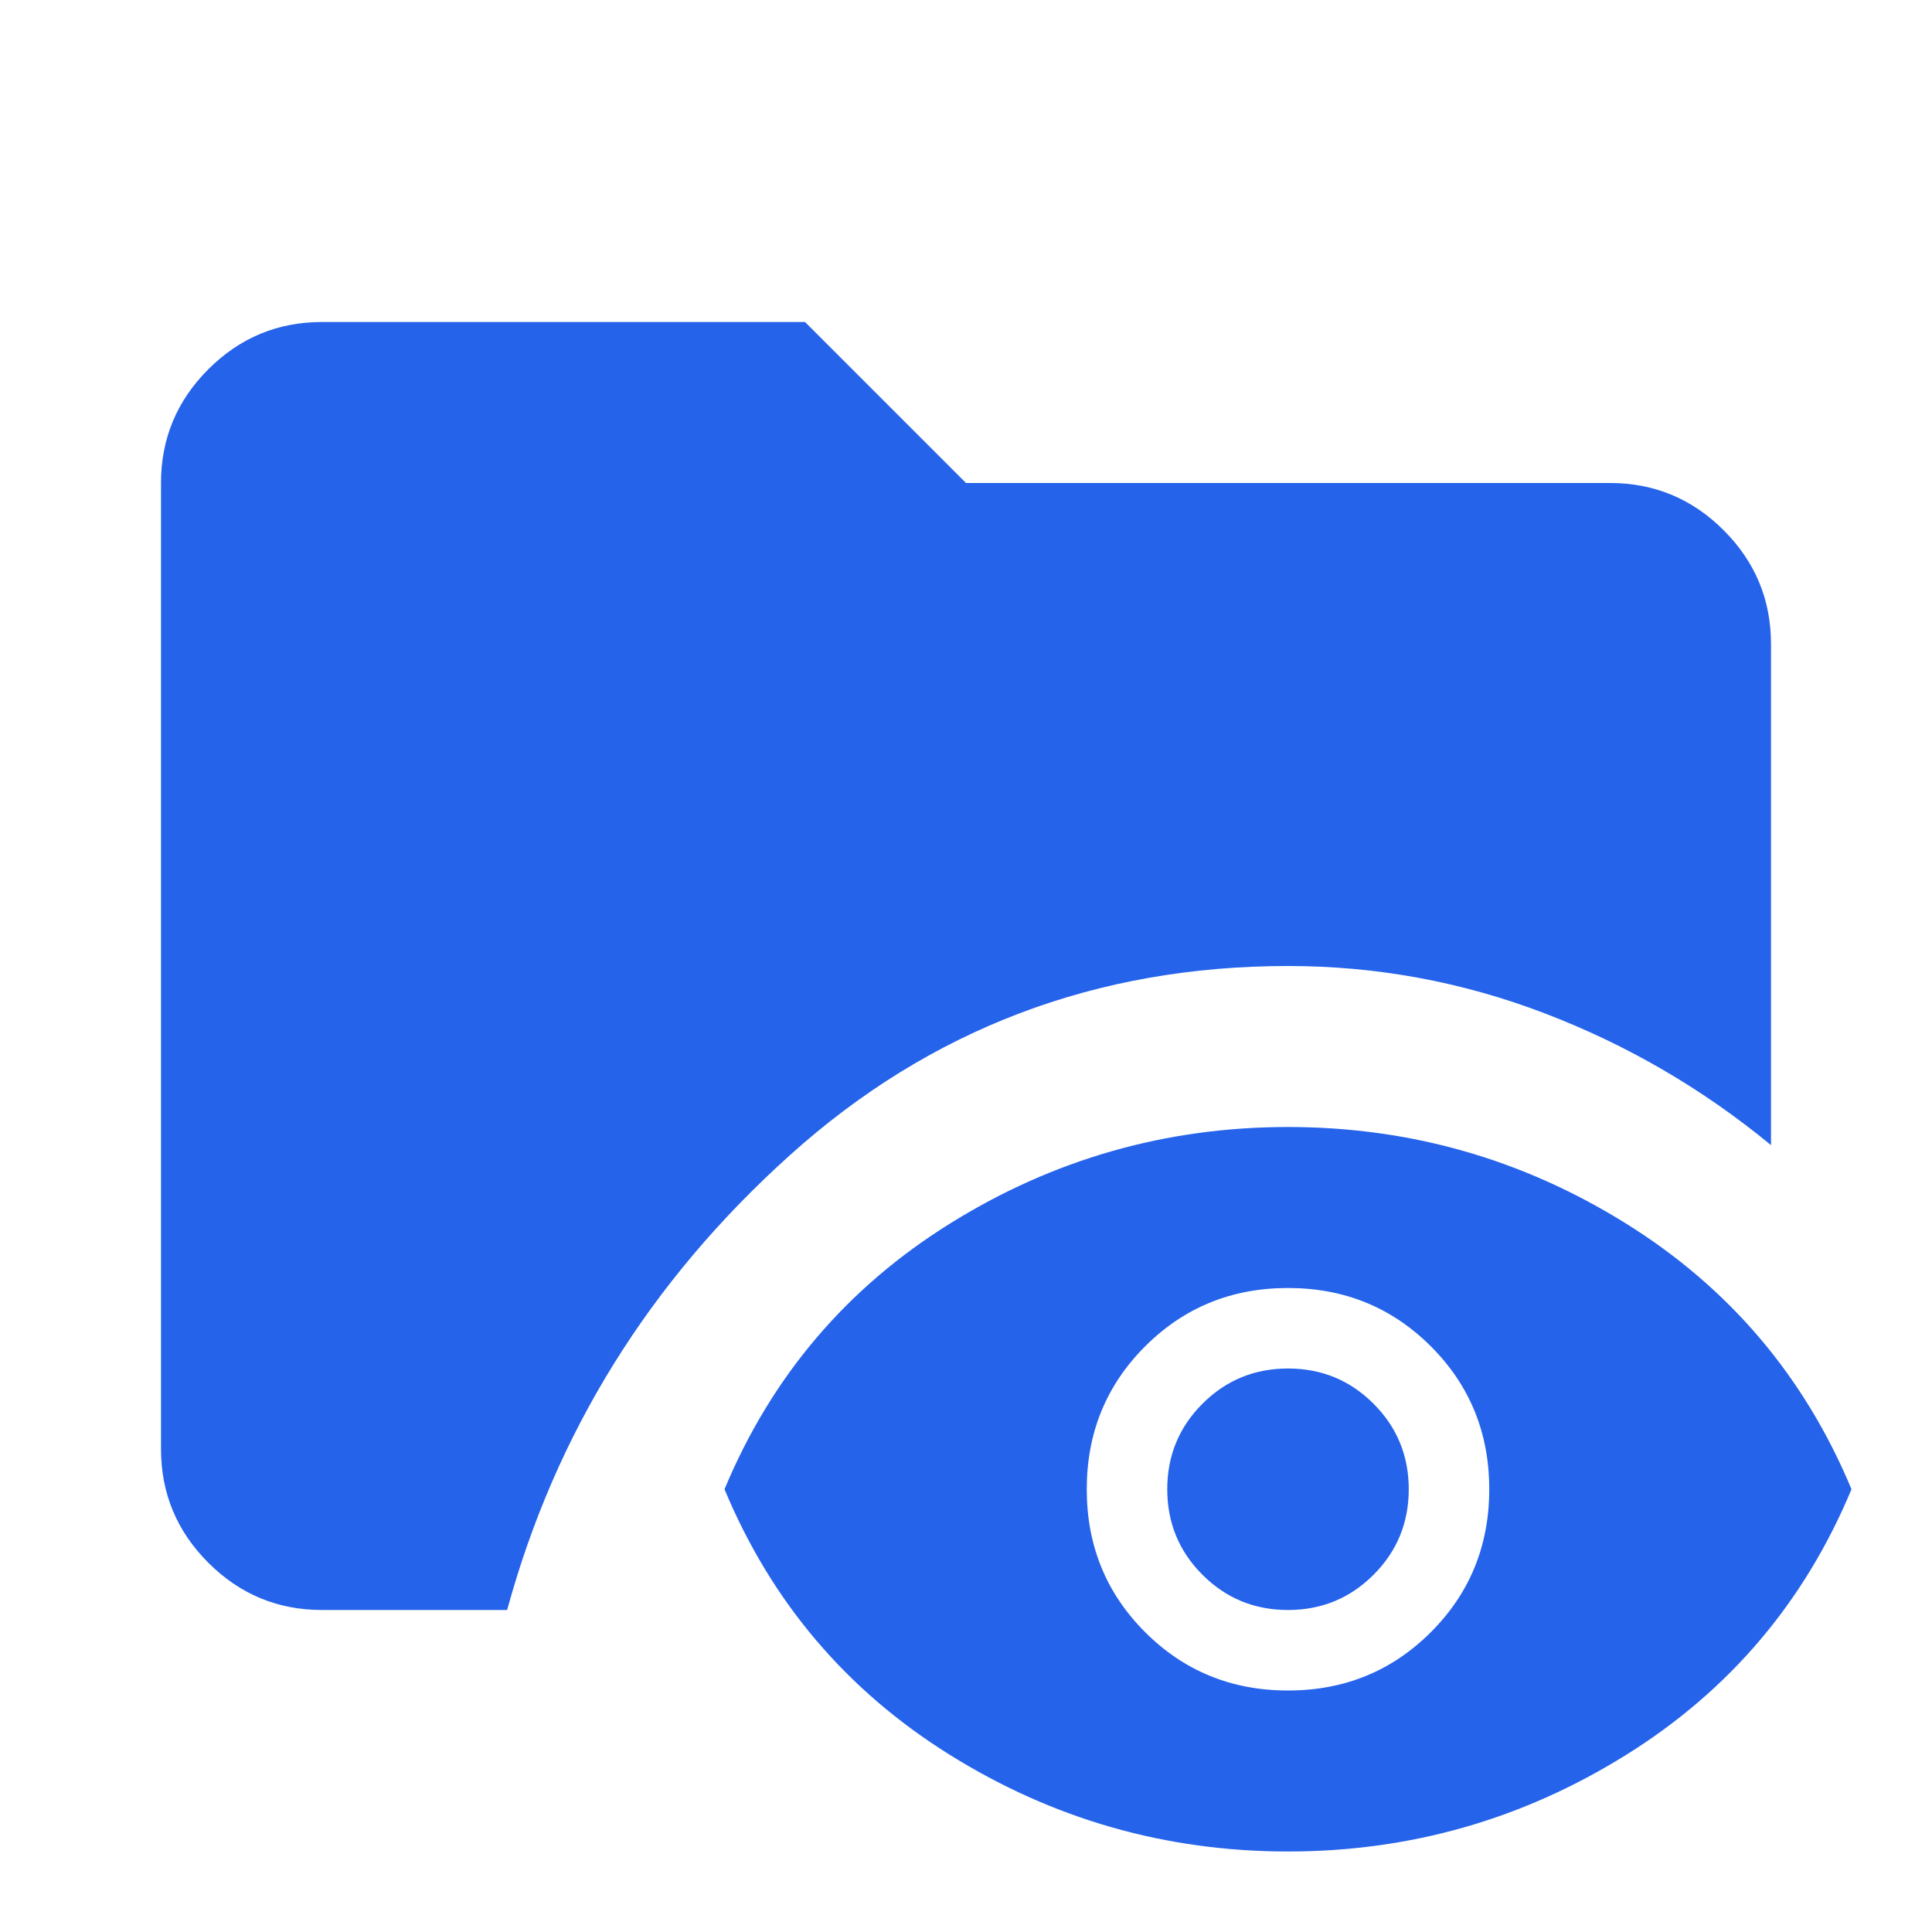
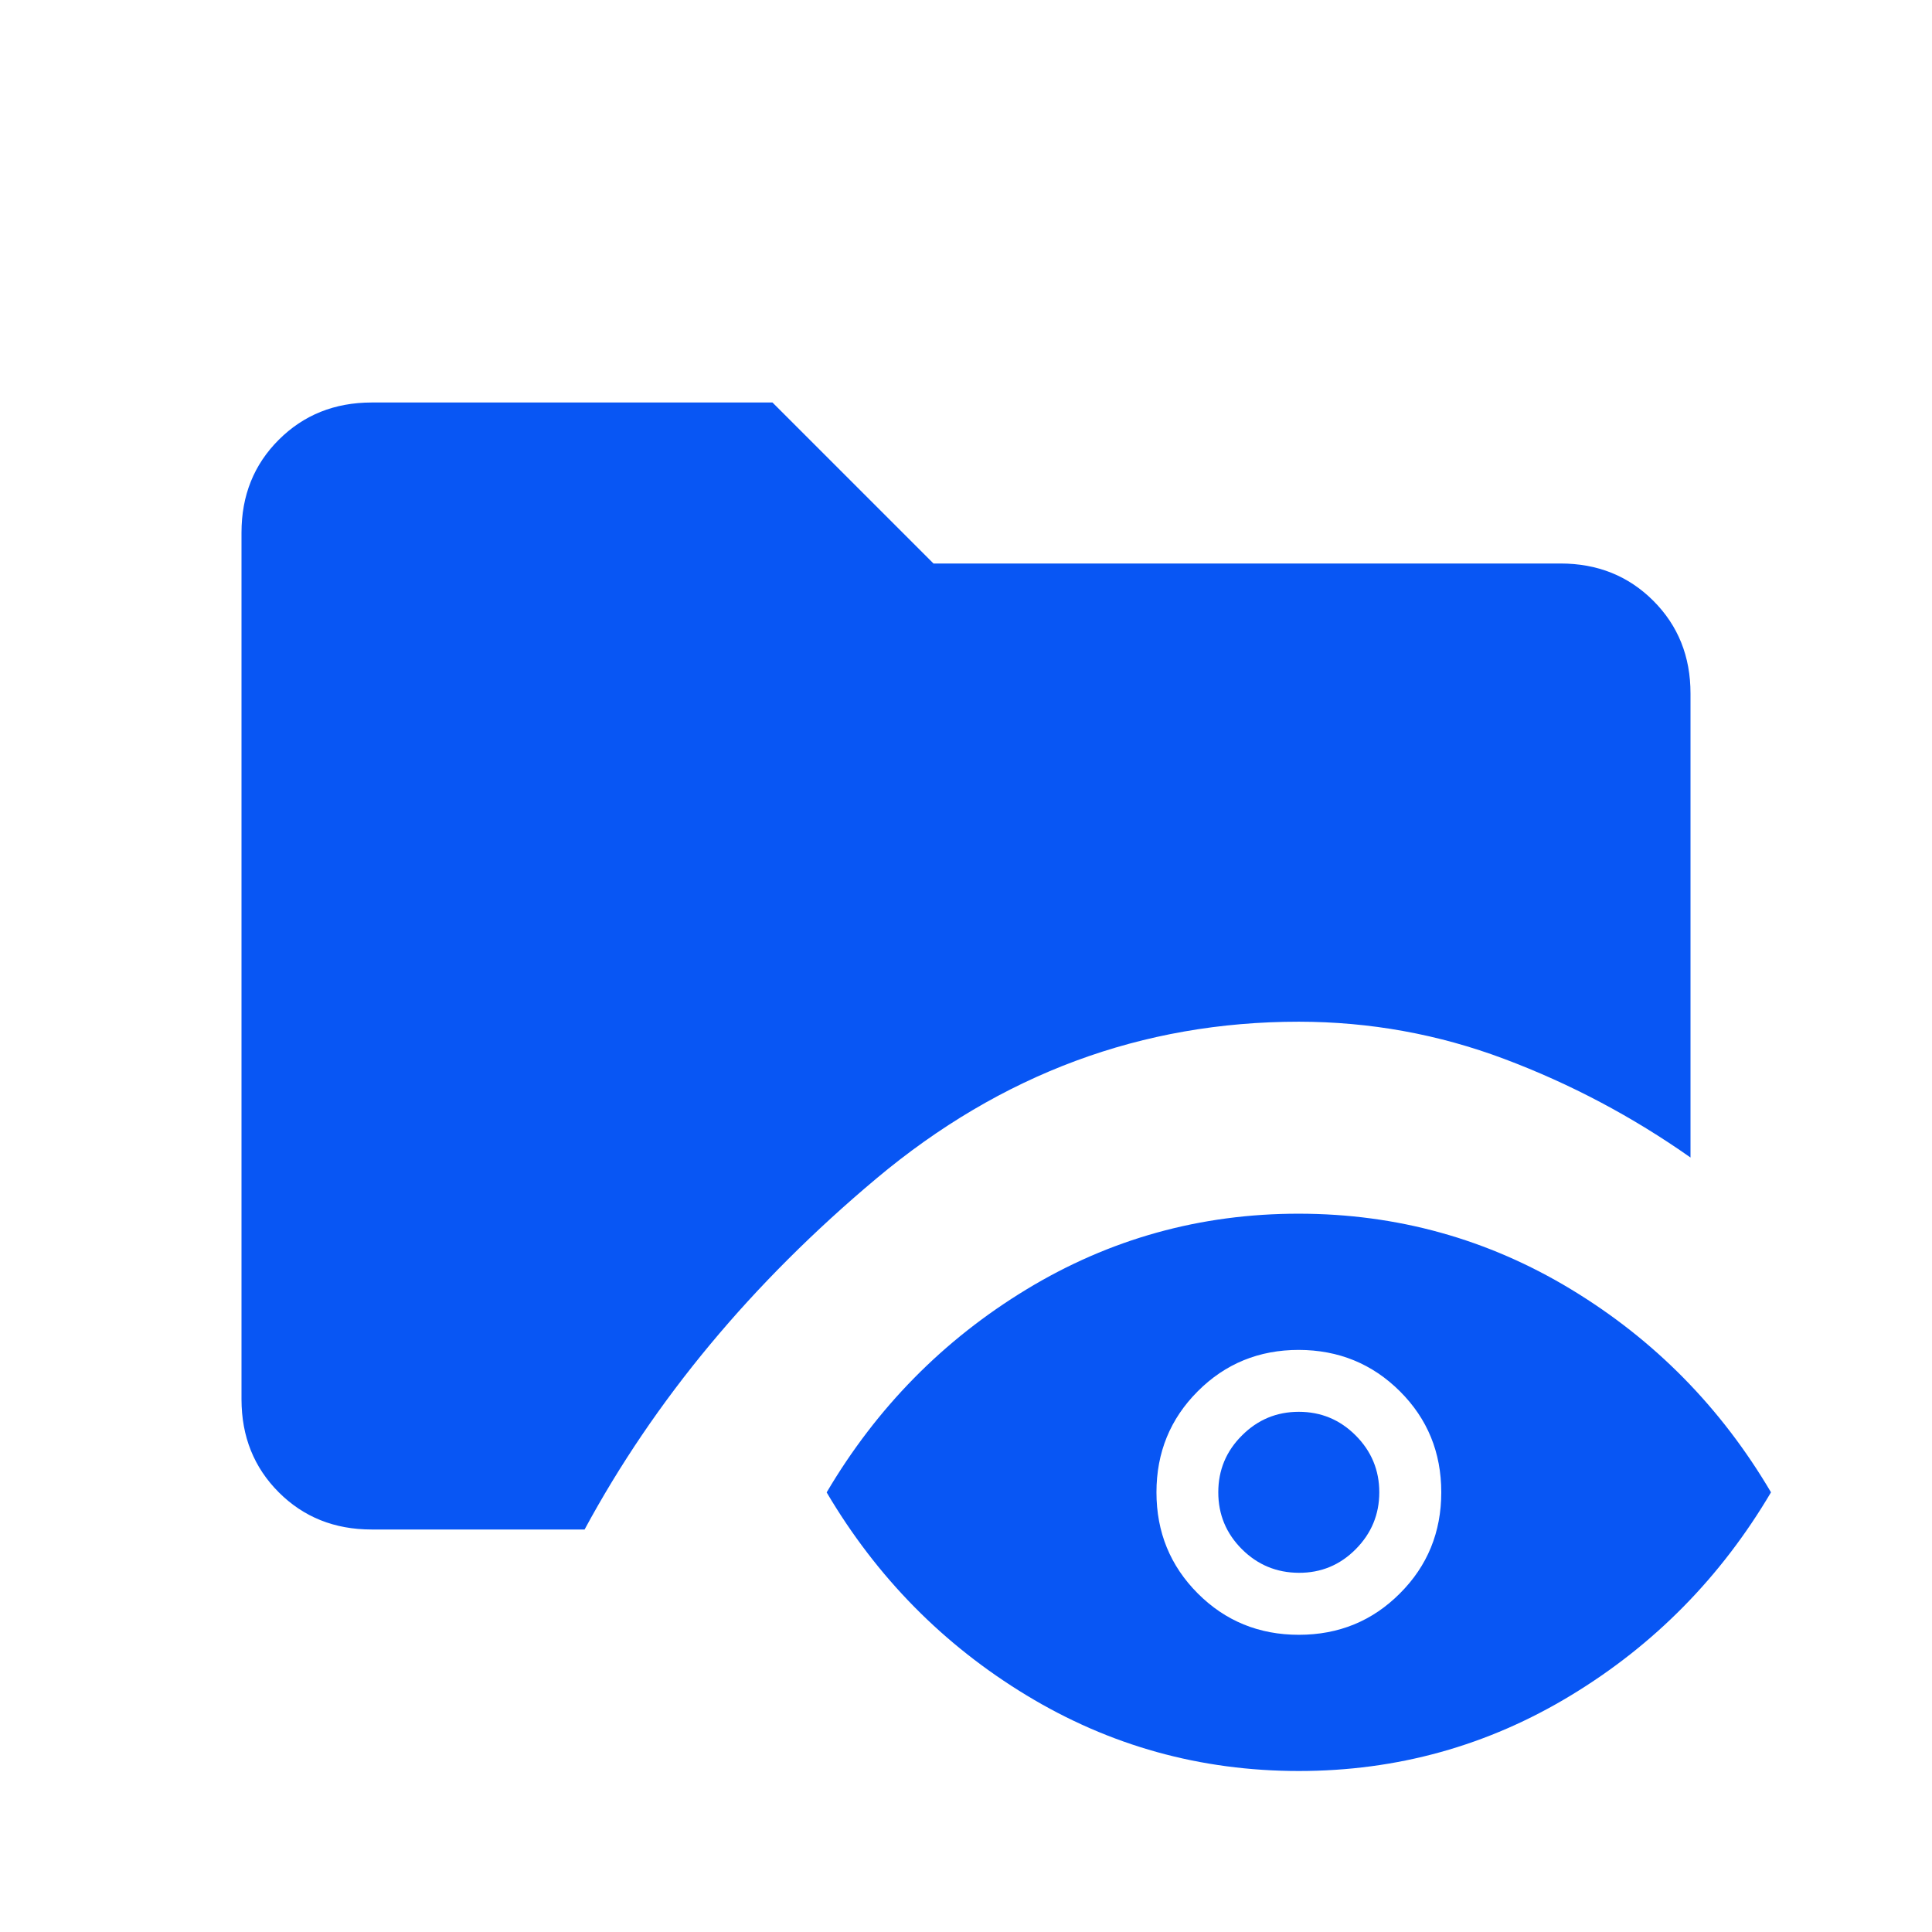
- <svg xmlns="http://www.w3.org/2000/svg" height="24px" viewBox="0 -960 960 960" width="24px" fill="#2563EB">
-   <path d="M160-160q-33 0-56.5-23.5T80-240v-480q0-33 23.5-56.5T160-800h240l80 80h320q33 0 56.5 23.5T880-640v249q-51-42-112.5-65.5T640-480q-143 0-247.5 94T252-160h-92ZM640-40q-91 0-168-48T360-220q35-84 112-132t168-48q91 0 168 48t112 132q-35 84-112 132T640-40Zm71-109q29-29 29-71t-29-71q-29-29-71-29t-71 29q-29 29-29 71t29 71q29 29 71 29t71-29Zm-113.5-28.5Q580-195 580-220t17.5-42.5Q615-280 640-280t42.5 17.5Q700-245 700-220t-17.5 42.5Q665-160 640-160t-42.5-17.5Z" />
+ <svg xmlns="http://www.w3.org/2000/svg" width="1em" height="1em" viewBox="0 0 24 24">
+   <path d="M0 0h24v24H0z" fill="none" />
+   <path fill="#0856f4" d="M4.616 19q-.691 0-1.153-.462T3 17.384V6.616q0-.691.463-1.153T4.615 5h4.981l2 2h7.789q.69 0 1.153.463T21 8.616v5.763q-1.083-.762-2.312-1.224t-2.553-.463q-2.922 0-5.246 1.946Q8.566 16.586 7.262 19zm11.519 3q-1.833 0-3.383-.94t-2.483-2.521q.933-1.581 2.483-2.522t3.382-.94t3.383.94T22 18.538q-.933 1.581-2.483 2.521q-1.55.941-3.382.941m1.255-2.206q.514-.513.514-1.256t-.514-1.255t-1.256-.514q-.742 0-1.255.514q-.513.513-.513 1.255t.513 1.256t1.256.514t1.255-.514m-1.962-.549q-.294-.293-.294-.707t.294-.706q.293-.294.706-.294q.414 0 .707.294t.293.706t-.293.707t-.707.293t-.706-.293" />
</svg>
